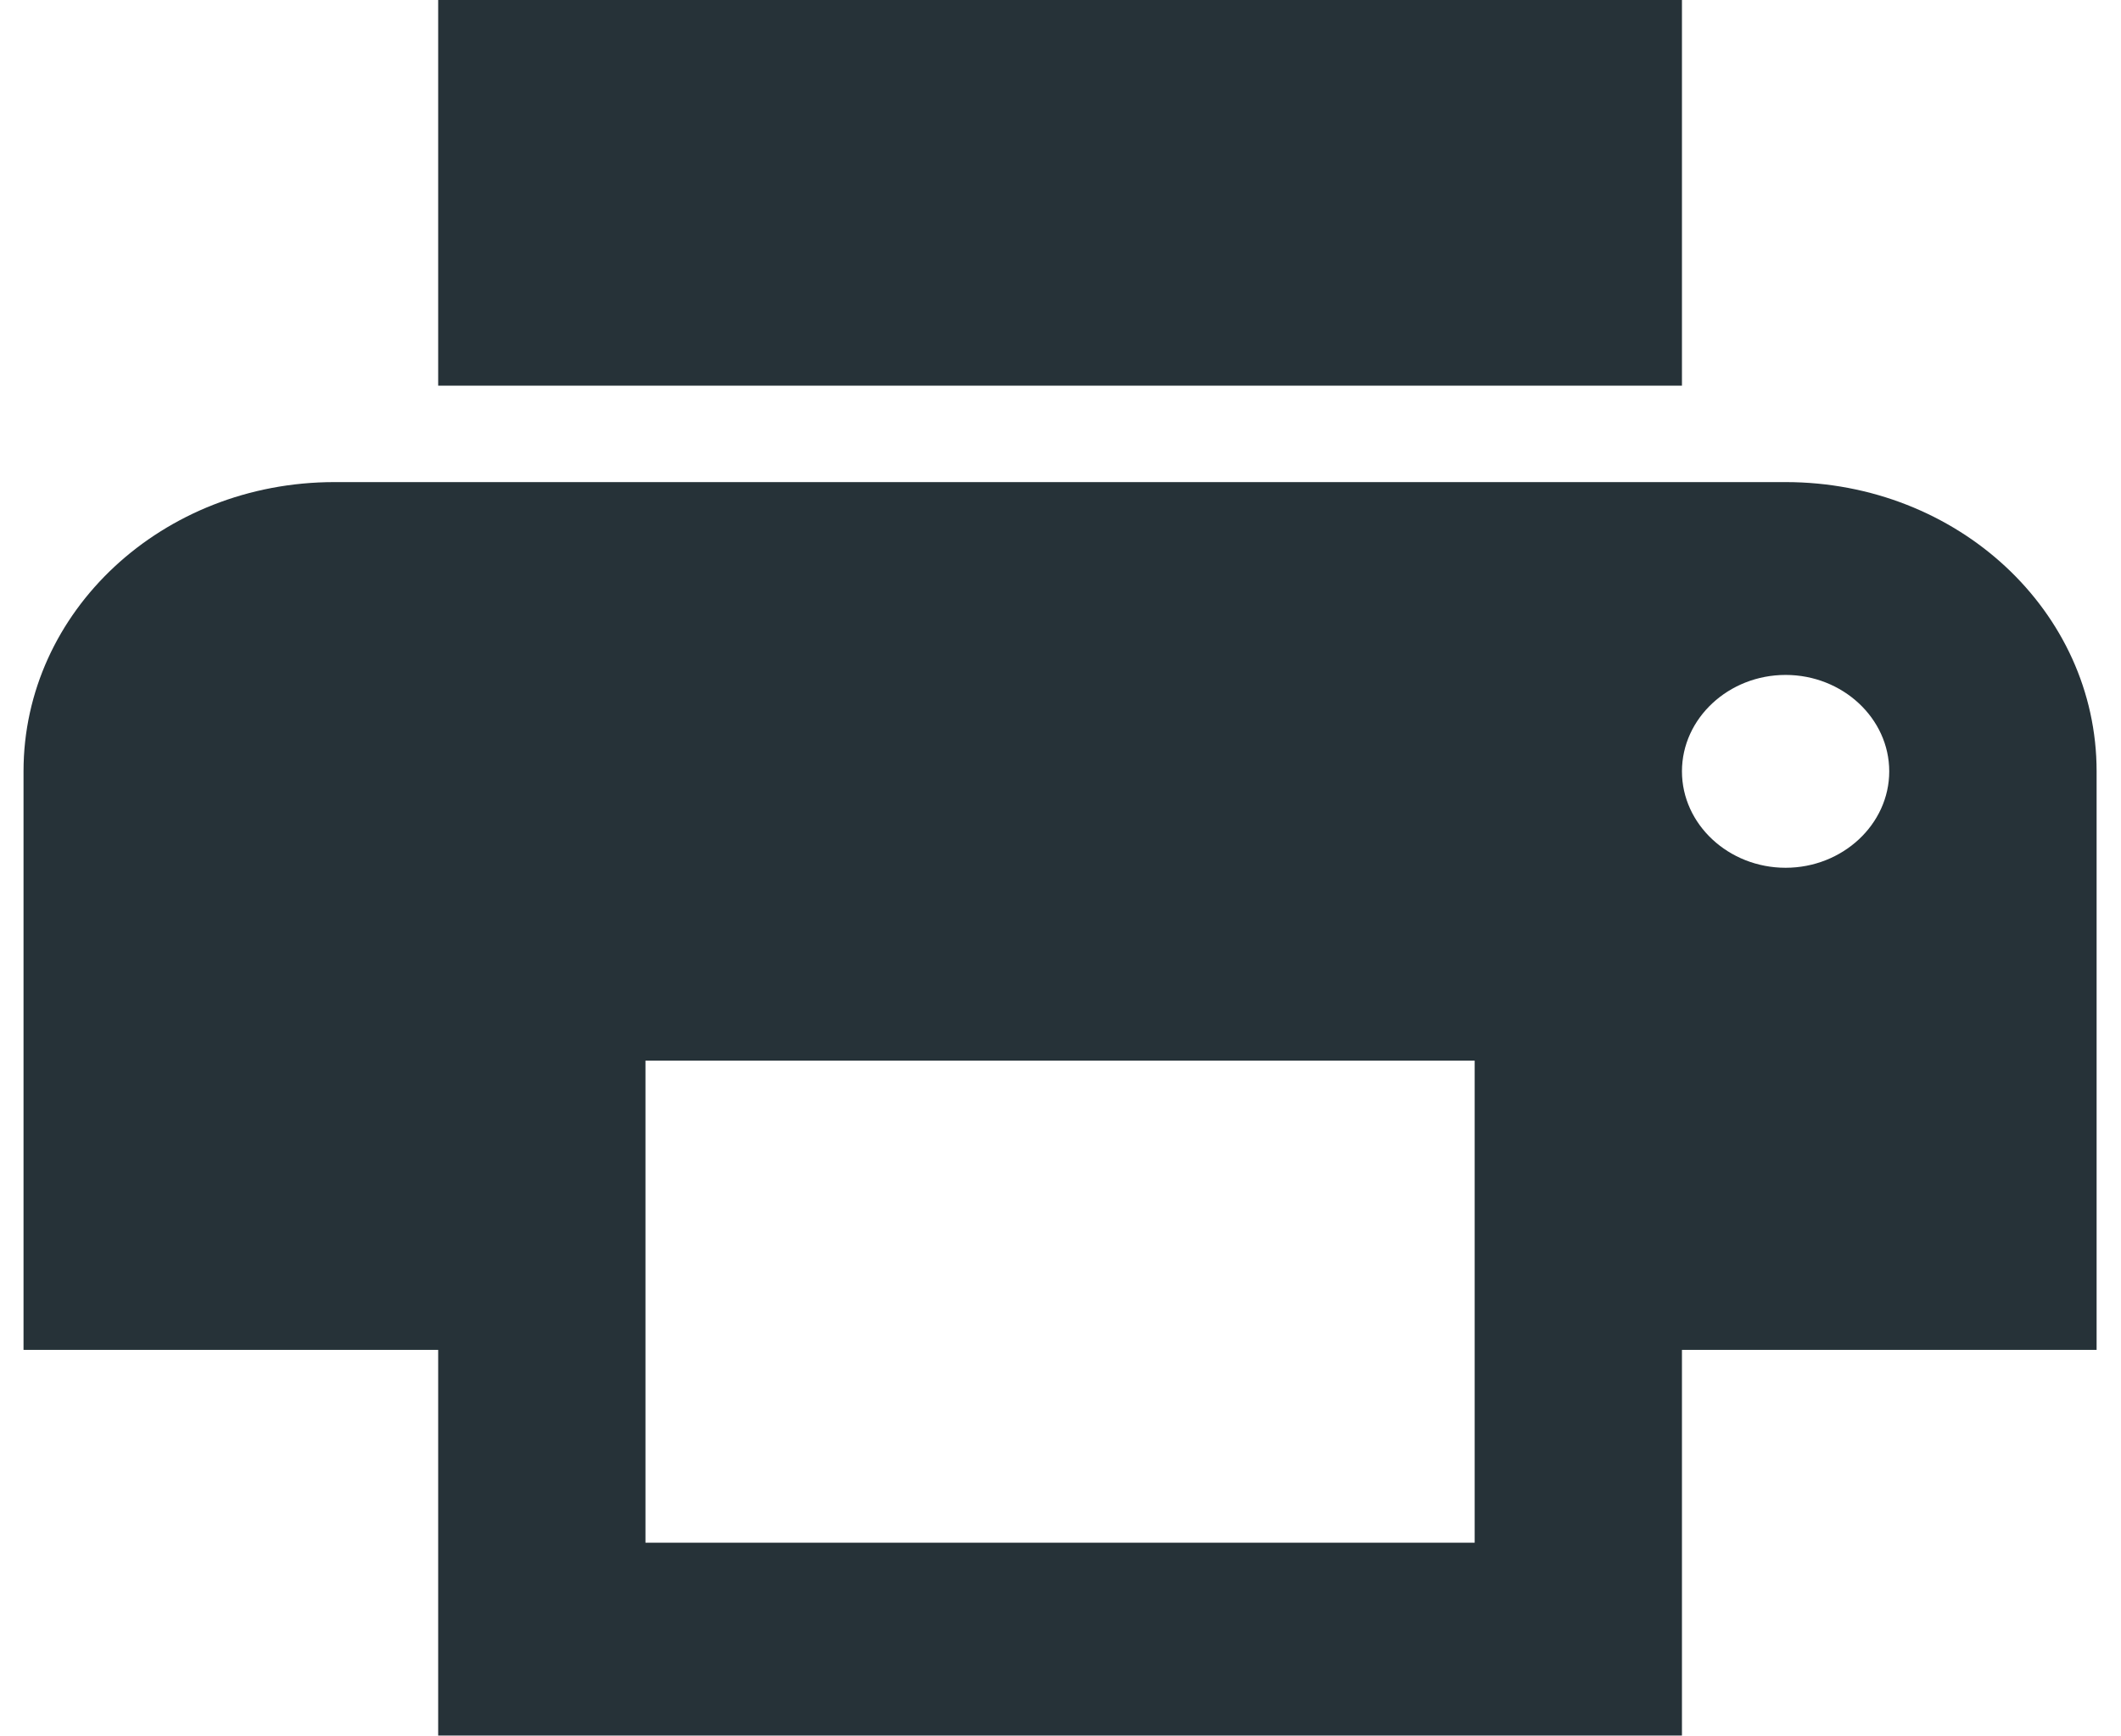
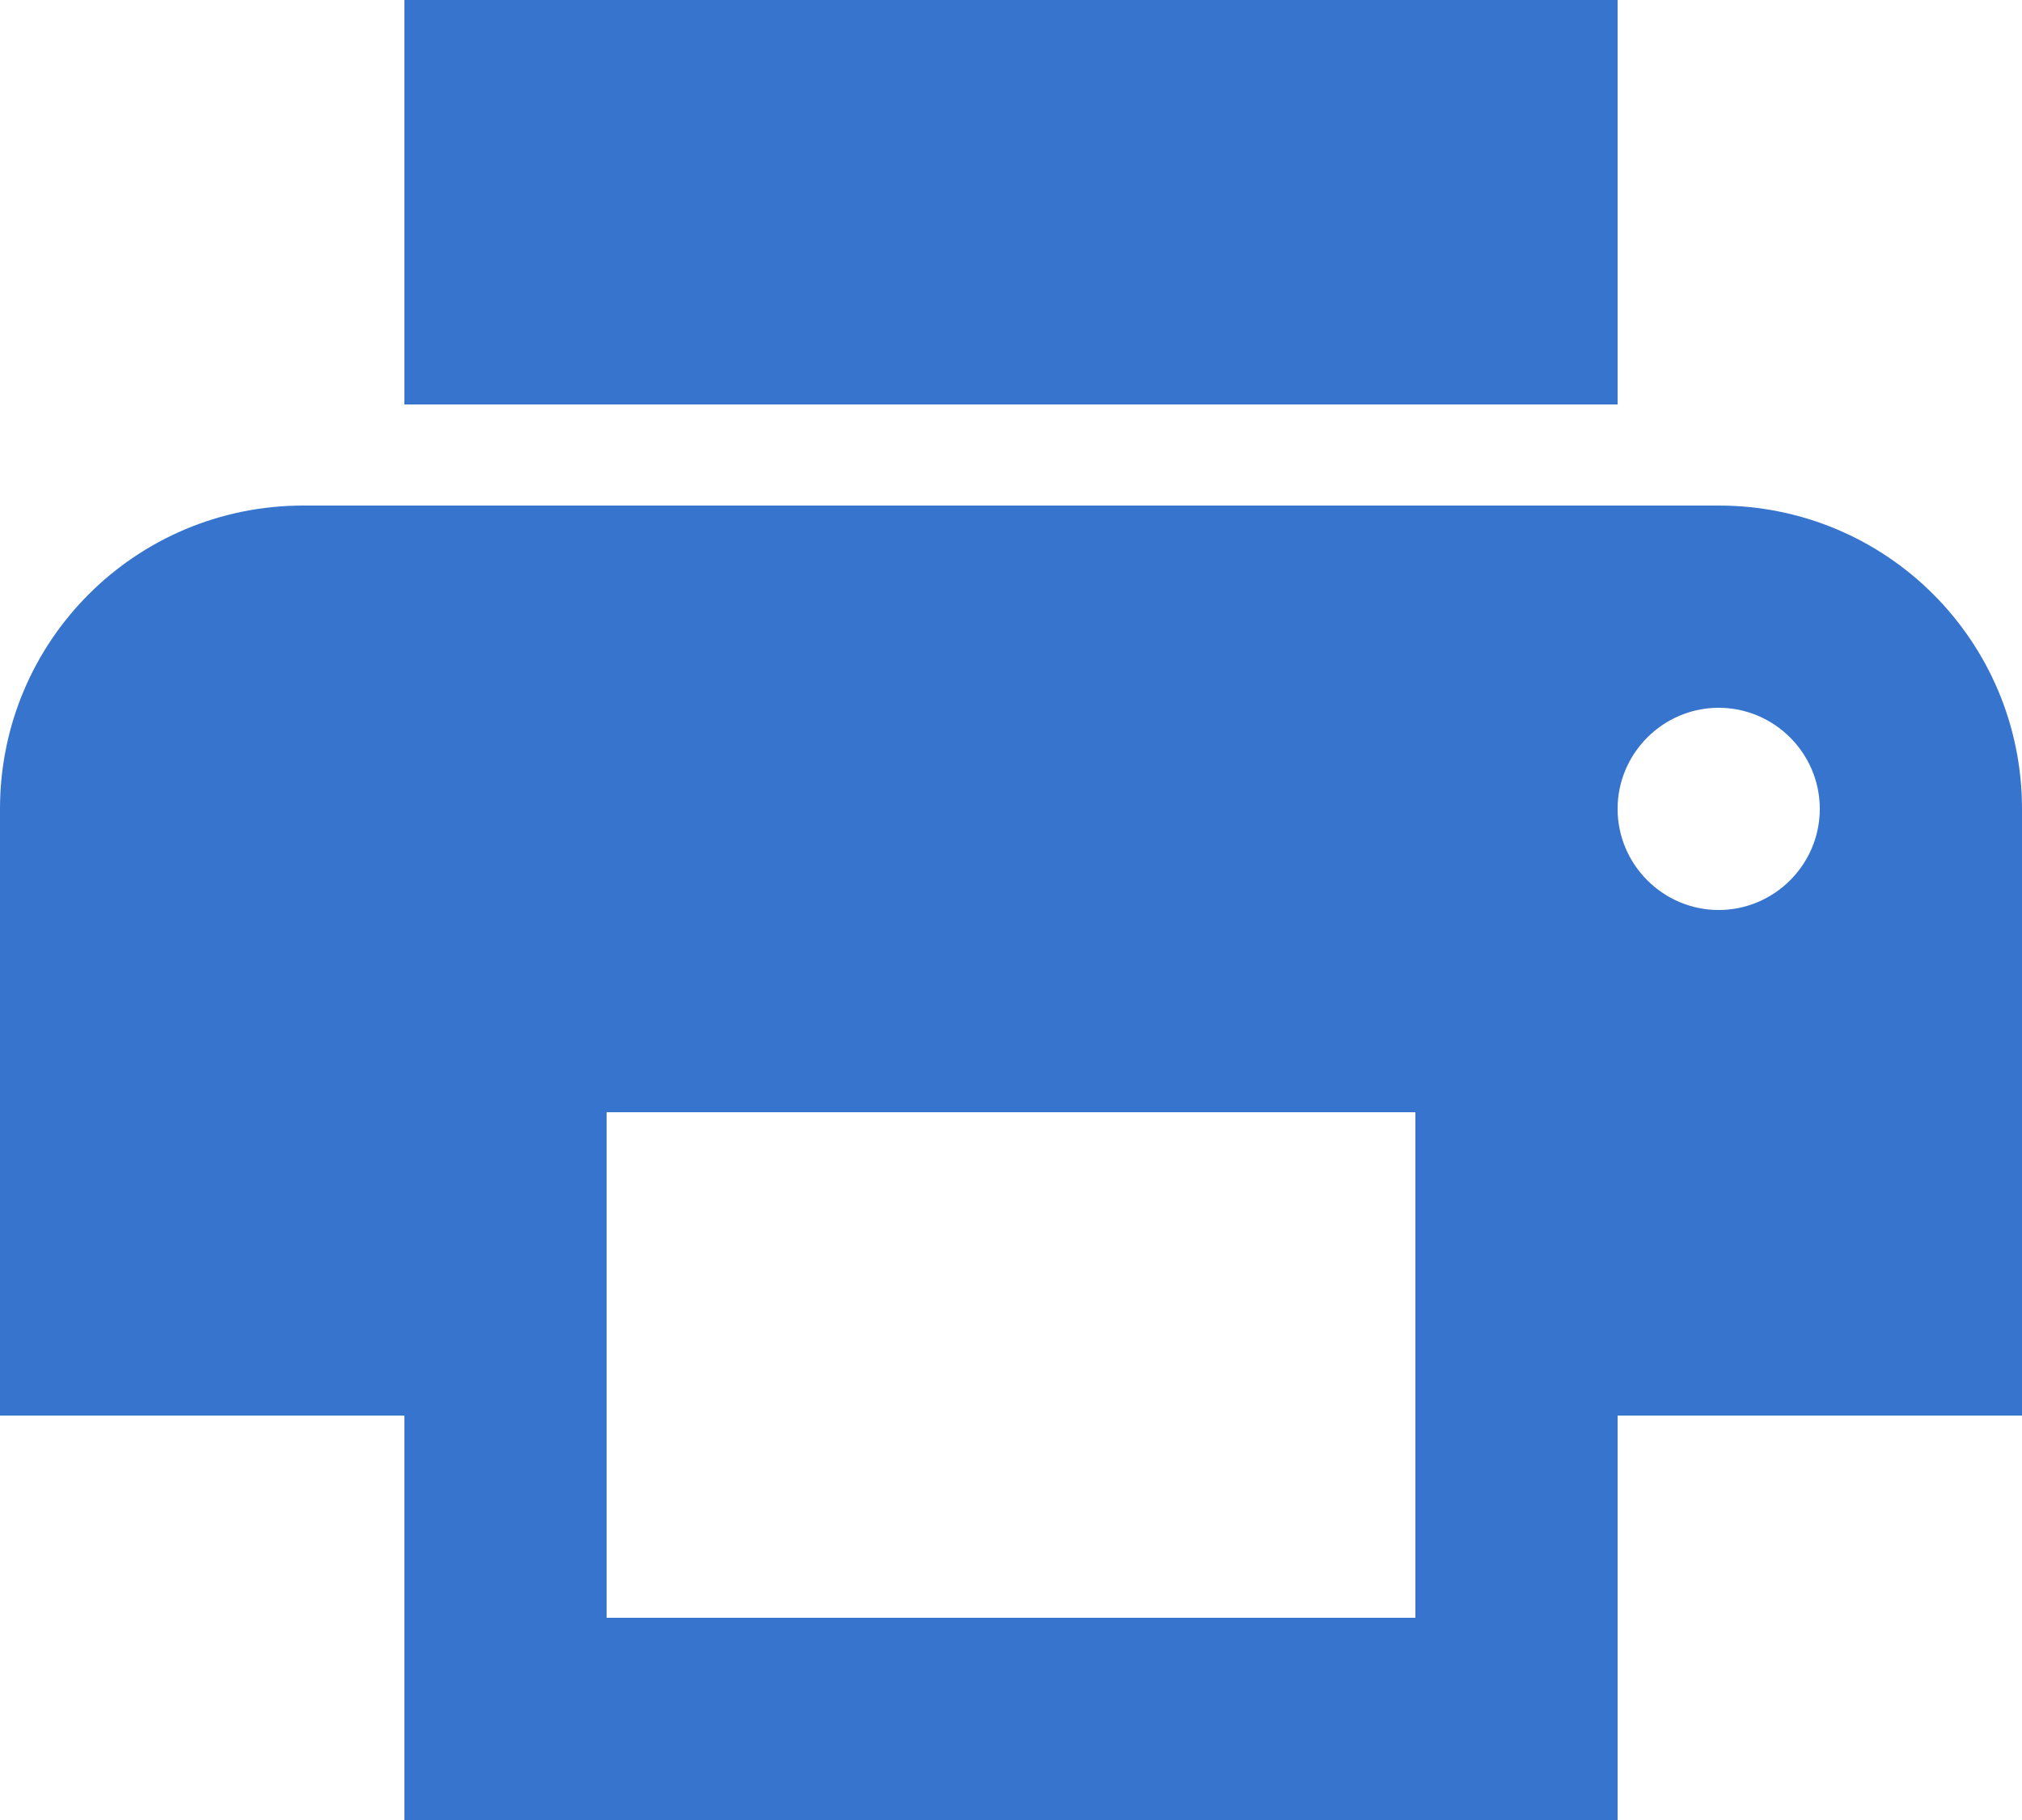
- <svg xmlns="http://www.w3.org/2000/svg" width="22" height="18" viewBox="0 0 22 18" fill="none">
-   <path d="M18.521 5H3.469C1.685 5 0.244 6.34 0.244 8V14H4.545V18H17.446V14H21.747V8C21.747 6.34 20.306 5 18.521 5ZM15.296 16H6.695V11H15.296V16ZM18.521 9C17.93 9 17.446 8.55 17.446 8C17.446 7.45 17.93 7 18.521 7C19.112 7 19.596 7.45 19.596 8C19.596 8.55 19.112 9 18.521 9ZM17.446 0H4.545V4H17.446V0Z" fill="#263238" />
+ <svg xmlns="http://www.w3.org/2000/svg" width="20" height="18" viewBox="0 0 20 18" fill="none">
+   <path d="M17 5H3C1.34 5 0 6.34 0 8V14H4V18H16V14H20V8C20 6.34 18.66 5 17 5ZM14 16H6V11H14V16ZM17 9C16.45 9 16 8.55 16 8C16 7.45 16.45 7 17 7C17.55 7 18 7.45 18 8C18 8.55 17.55 9 17 9ZM16 0H4V4H16V0Z" fill="#3774CE" />
</svg>
